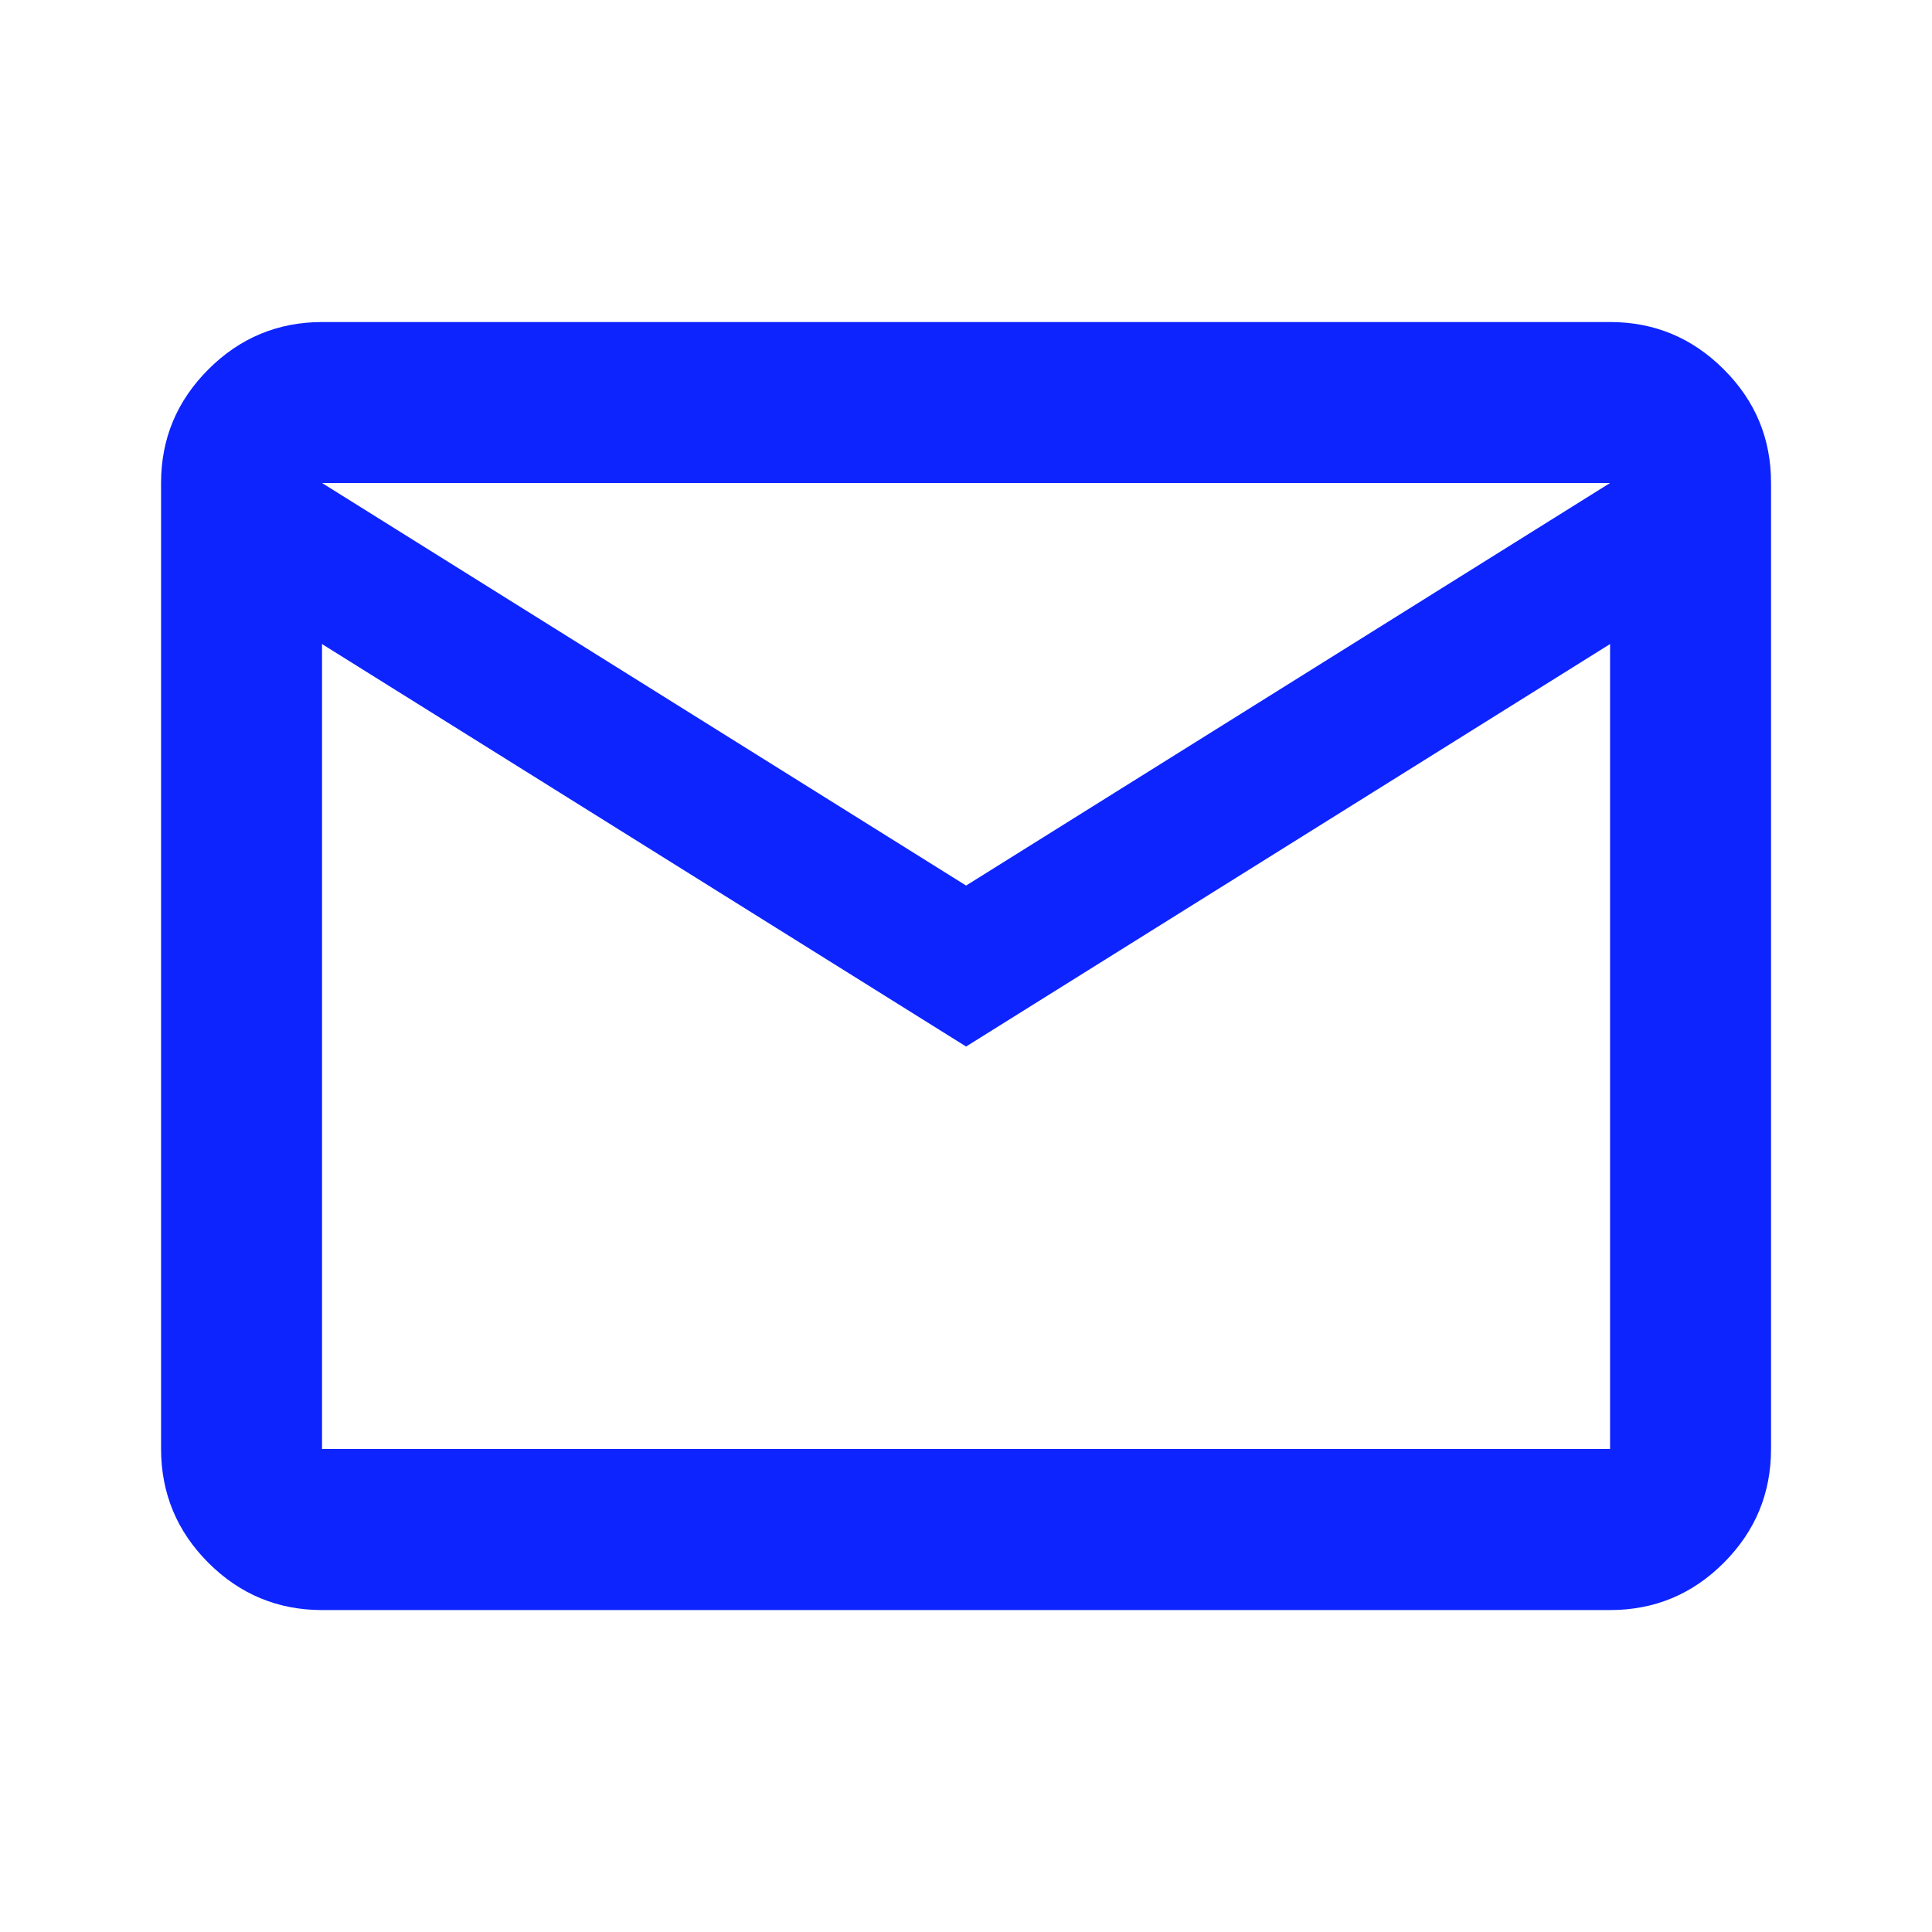
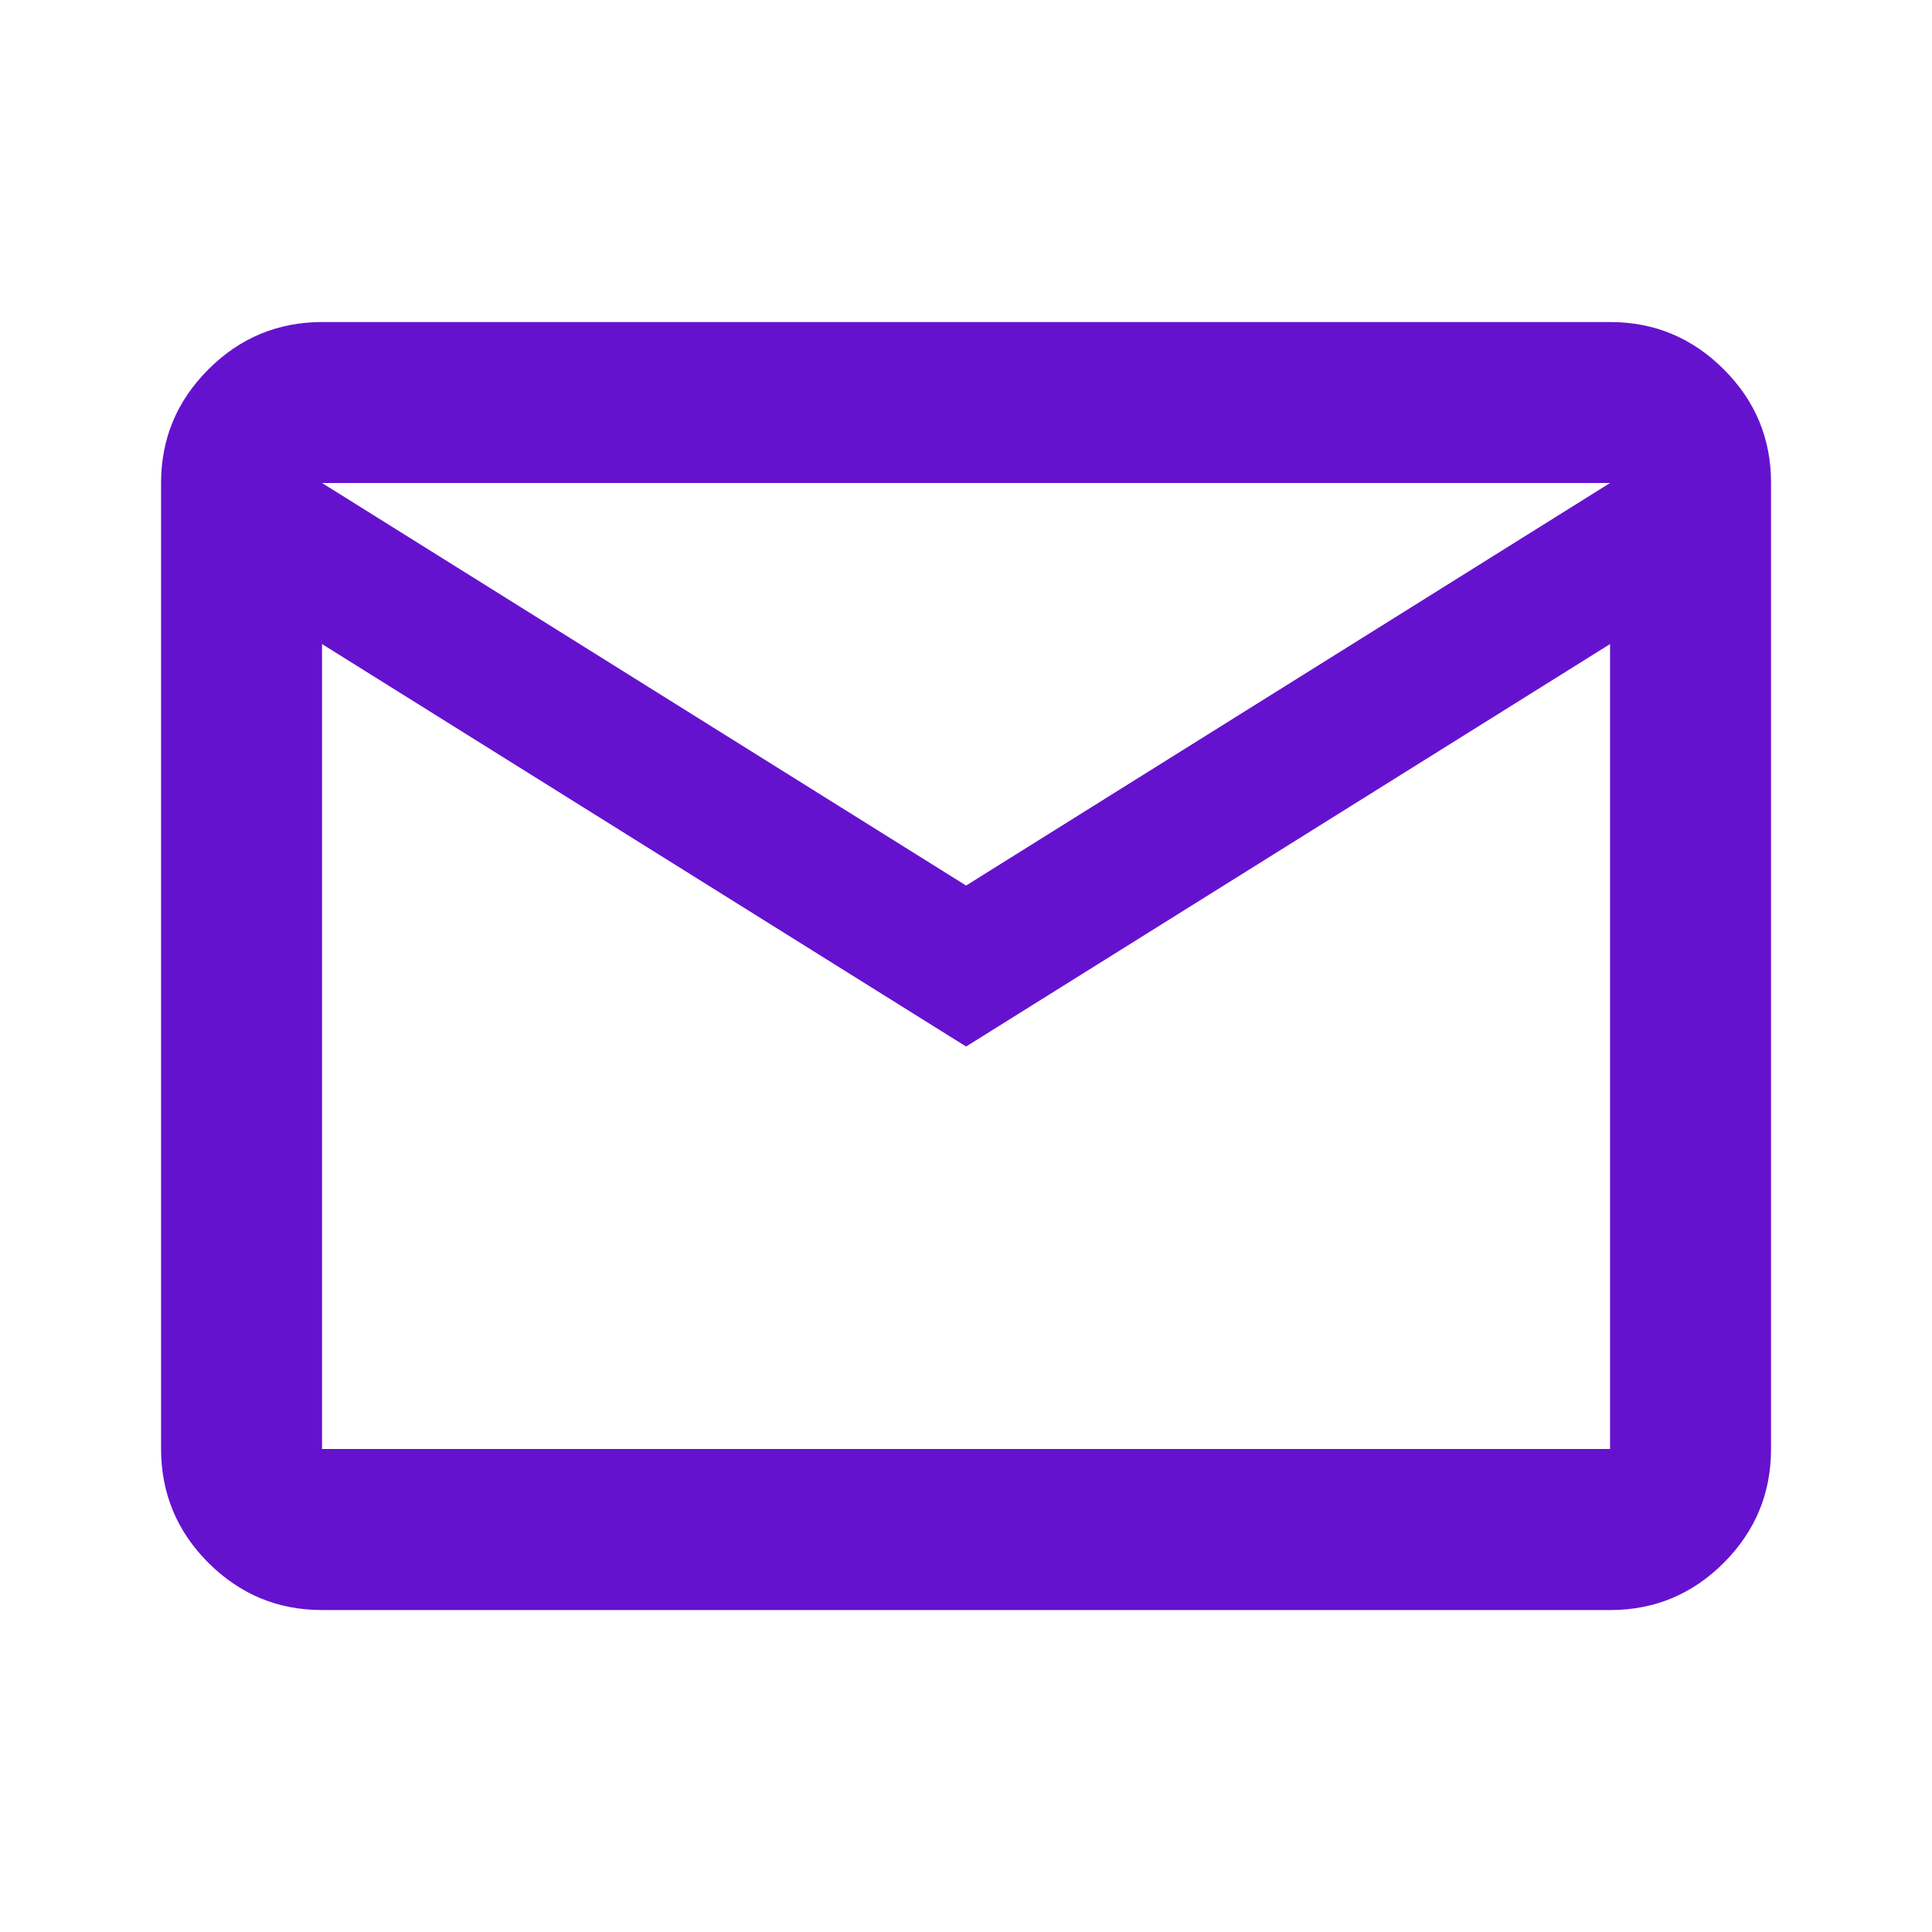
<svg xmlns="http://www.w3.org/2000/svg" width="22" height="22" viewBox="0 0 22 22" fill="none">
-   <path d="M3.667 18.334C3.163 18.334 2.732 18.154 2.373 17.796C2.014 17.437 1.835 17.005 1.834 16.5V5.5C1.834 4.996 2.014 4.565 2.373 4.206C2.732 3.847 3.164 3.668 3.667 3.667H18.334C18.838 3.667 19.27 3.847 19.629 4.206C19.989 4.565 20.168 4.997 20.167 5.5V16.5C20.167 17.005 19.988 17.436 19.629 17.796C19.27 18.155 18.839 18.334 18.334 18.334H3.667ZM11.001 11.917L3.667 7.334V16.5H18.334V7.334L11.001 11.917ZM11.001 10.084L18.334 5.5H3.667L11.001 10.084ZM3.667 7.334V5.5V16.5V7.334Z" fill="#0D24FF" />
+   <path d="M3.667 18.334C3.163 18.334 2.732 18.154 2.373 17.796C2.014 17.437 1.835 17.005 1.834 16.5V5.5C1.834 4.996 2.014 4.565 2.373 4.206C2.732 3.847 3.164 3.668 3.667 3.667H18.334C18.838 3.667 19.27 3.847 19.629 4.206C19.989 4.565 20.168 4.997 20.167 5.5V16.5C20.167 17.005 19.988 17.436 19.629 17.796C19.27 18.155 18.839 18.334 18.334 18.334H3.667ZM11.001 11.917L3.667 7.334V16.5H18.334V7.334L11.001 11.917ZM11.001 10.084L18.334 5.5H3.667L11.001 10.084ZM3.667 7.334V5.5V16.5V7.334Z" fill="#6512cf" />
</svg>
